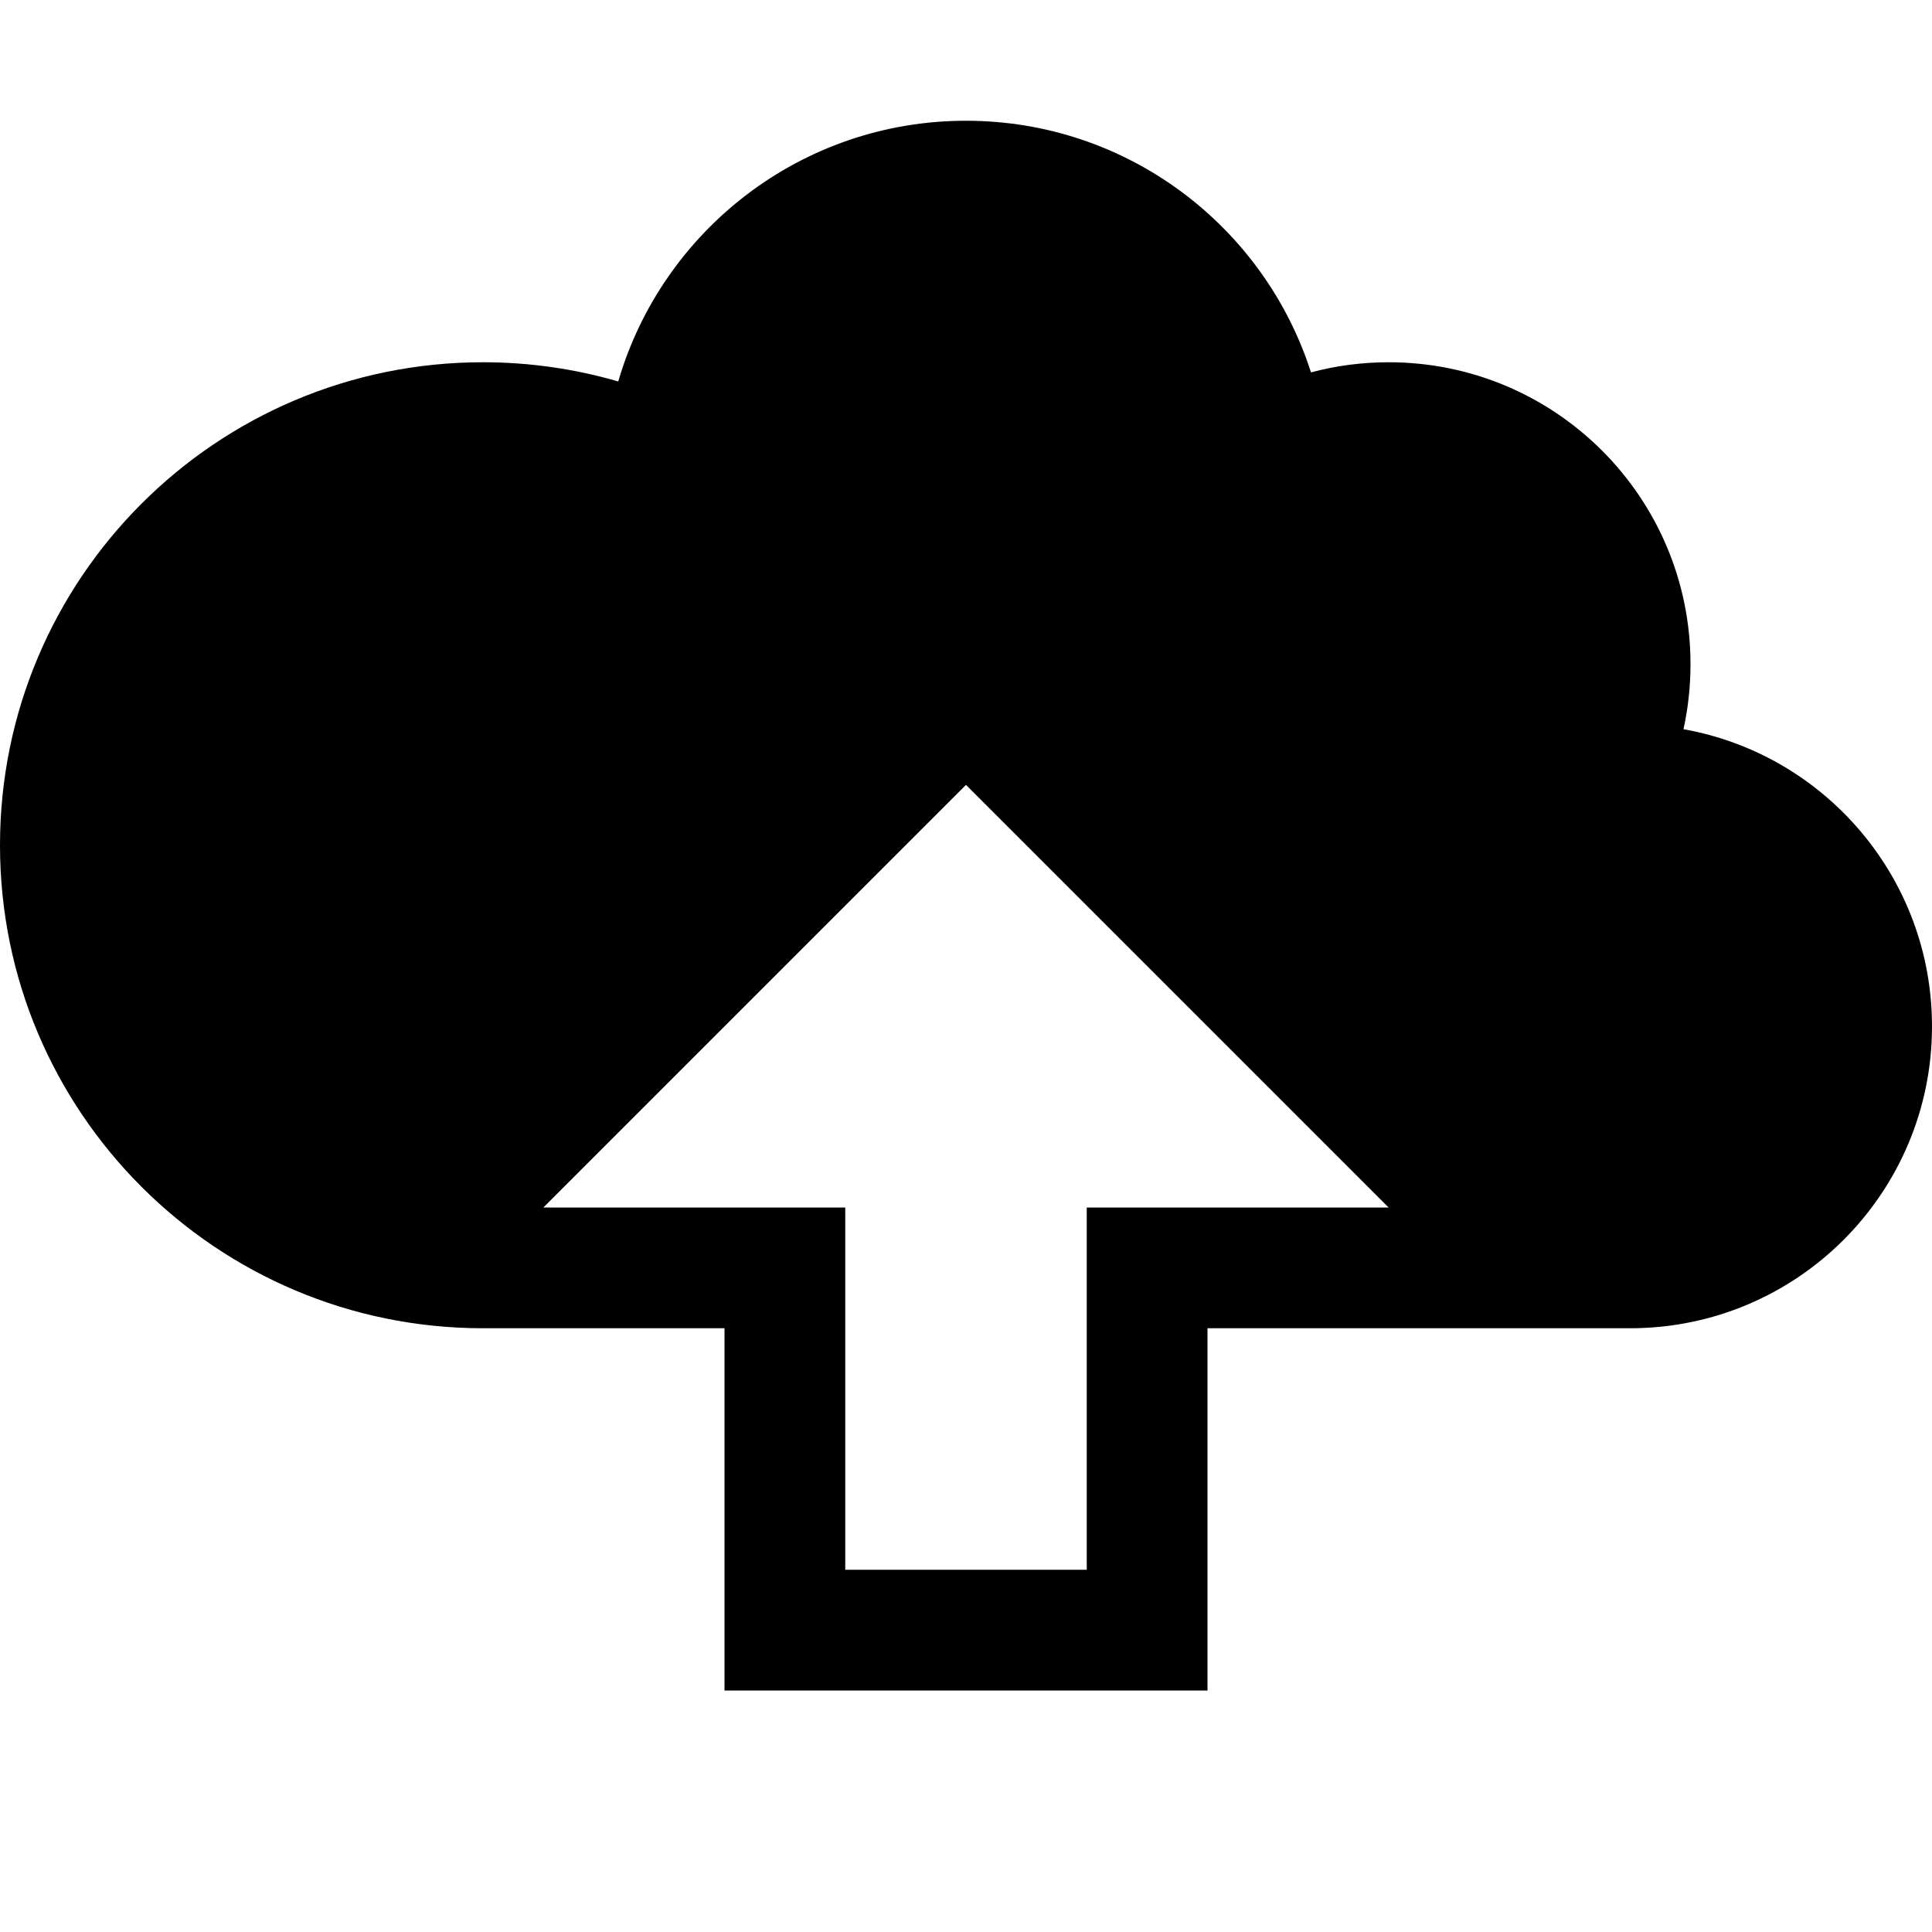
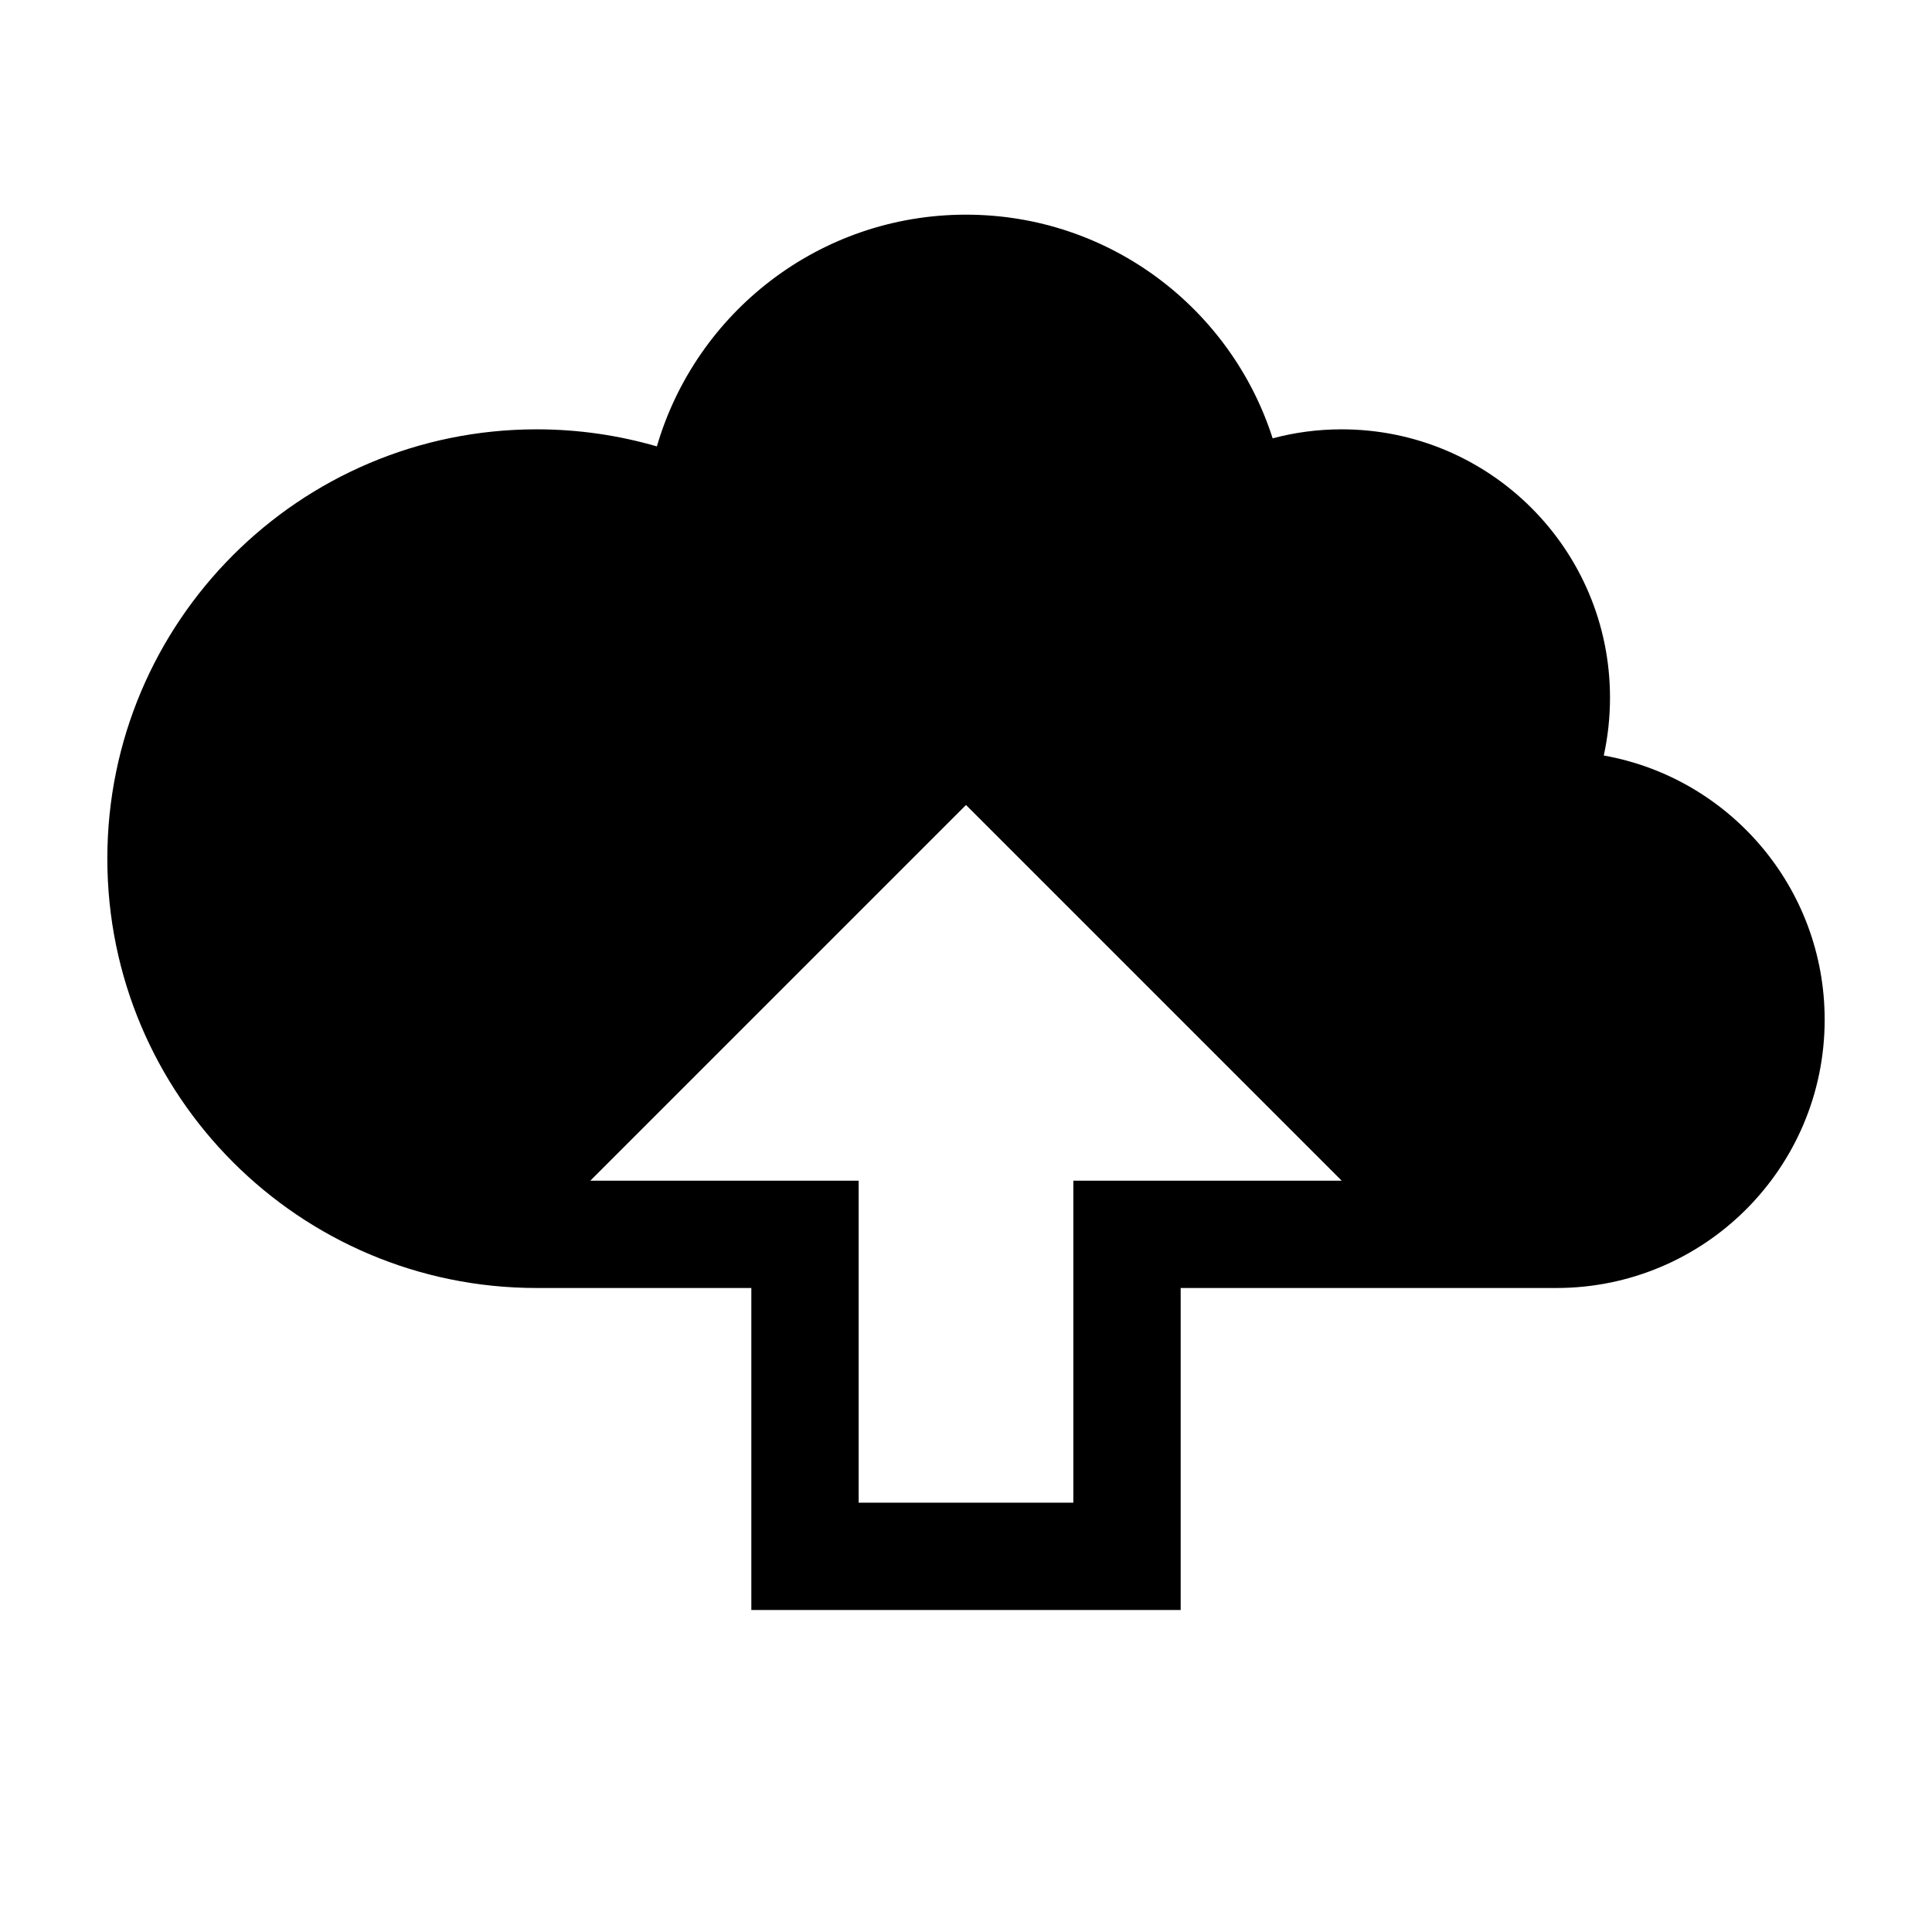
- <svg xmlns="http://www.w3.org/2000/svg" version="1.1" width="16" height="16" viewBox="0 0 16 16">
+ <svg xmlns="http://www.w3.org/2000/svg" version="1.1" width="16" height="16" viewBox="-1 -1 18 18">
  <path d="M13.942 6.039c0.038-0.174 0.058-0.354 0.058-0.539 0-1.381-1.119-2.5-2.5-2.5-0.222 0-0.438 0.029-0.643 0.084-0.387-1.209-1.52-2.084-2.857-2.084-1.365 0-2.516 0.911-2.88 2.159-0.355-0.103-0.731-0.159-1.12-0.159-2.209 0-4 1.791-4 4s1.791 4 4 4h2v3h4v-3h3.5c1.381 0 2.5-1.119 2.5-2.5 0-1.23-0.888-2.253-2.058-2.461zM9 10v3h-2v-3h-2.5l3.5-3.5 3.5 3.5h-2.5z" />
</svg>
